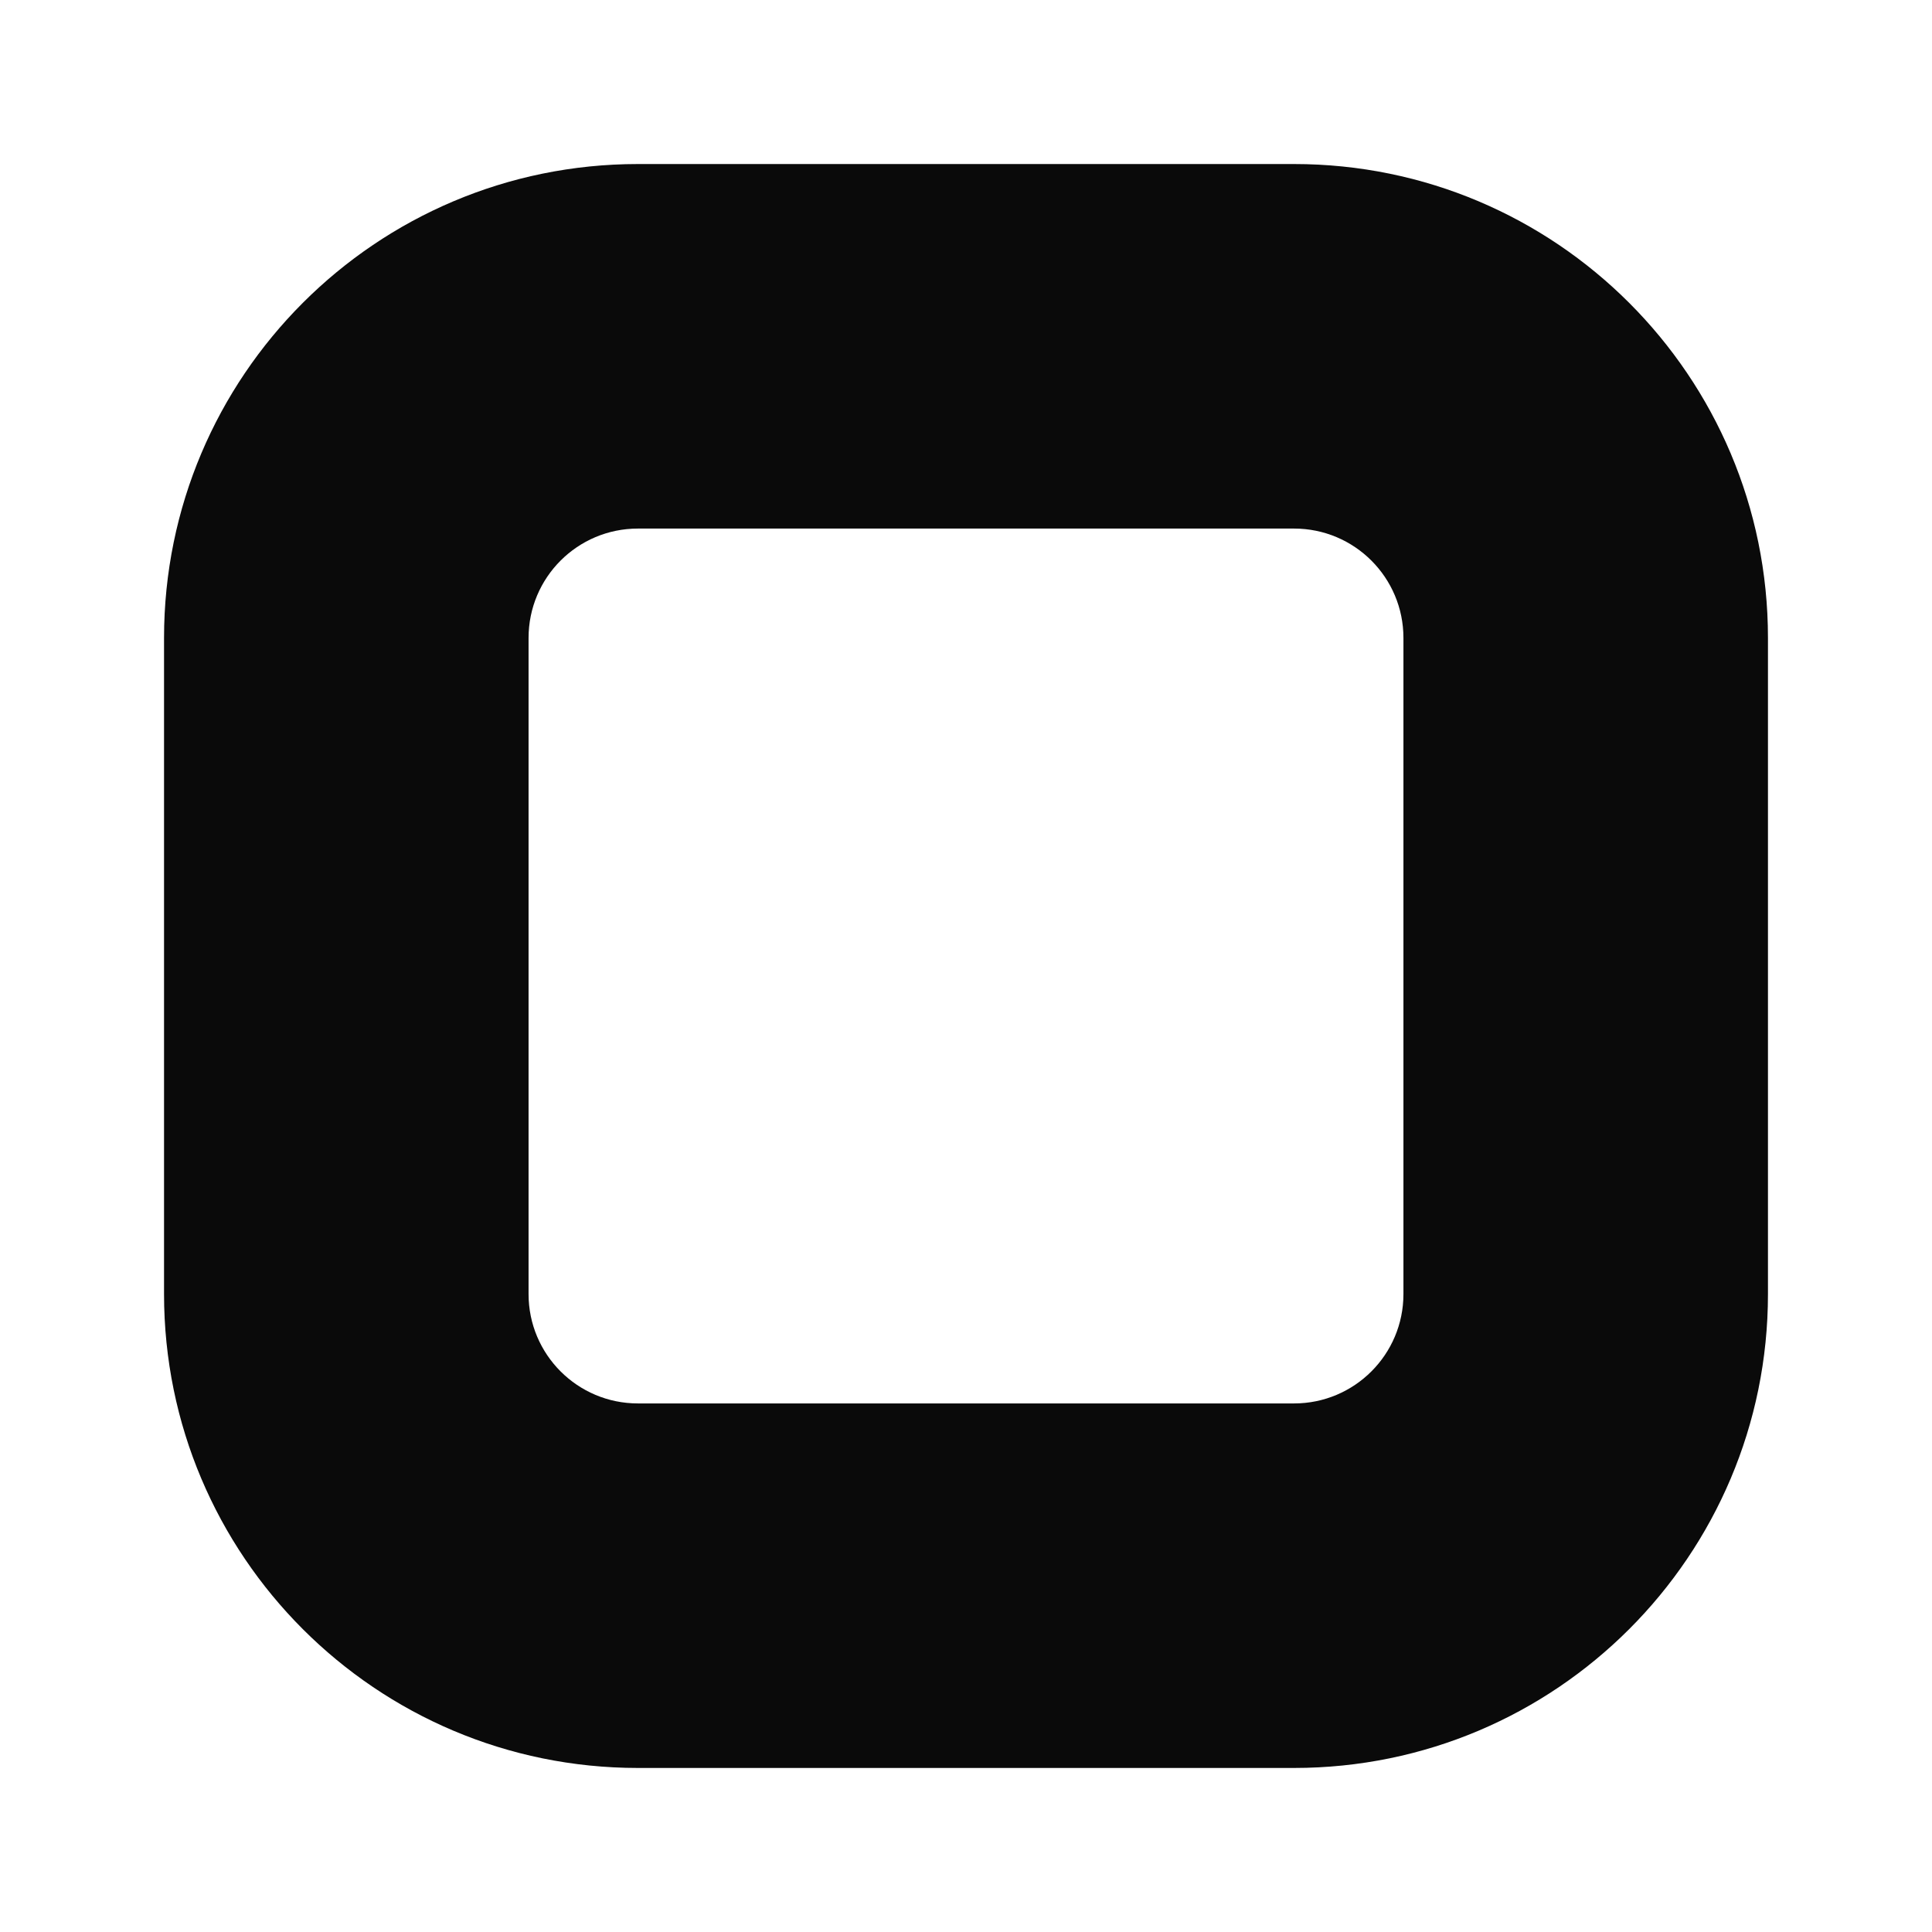
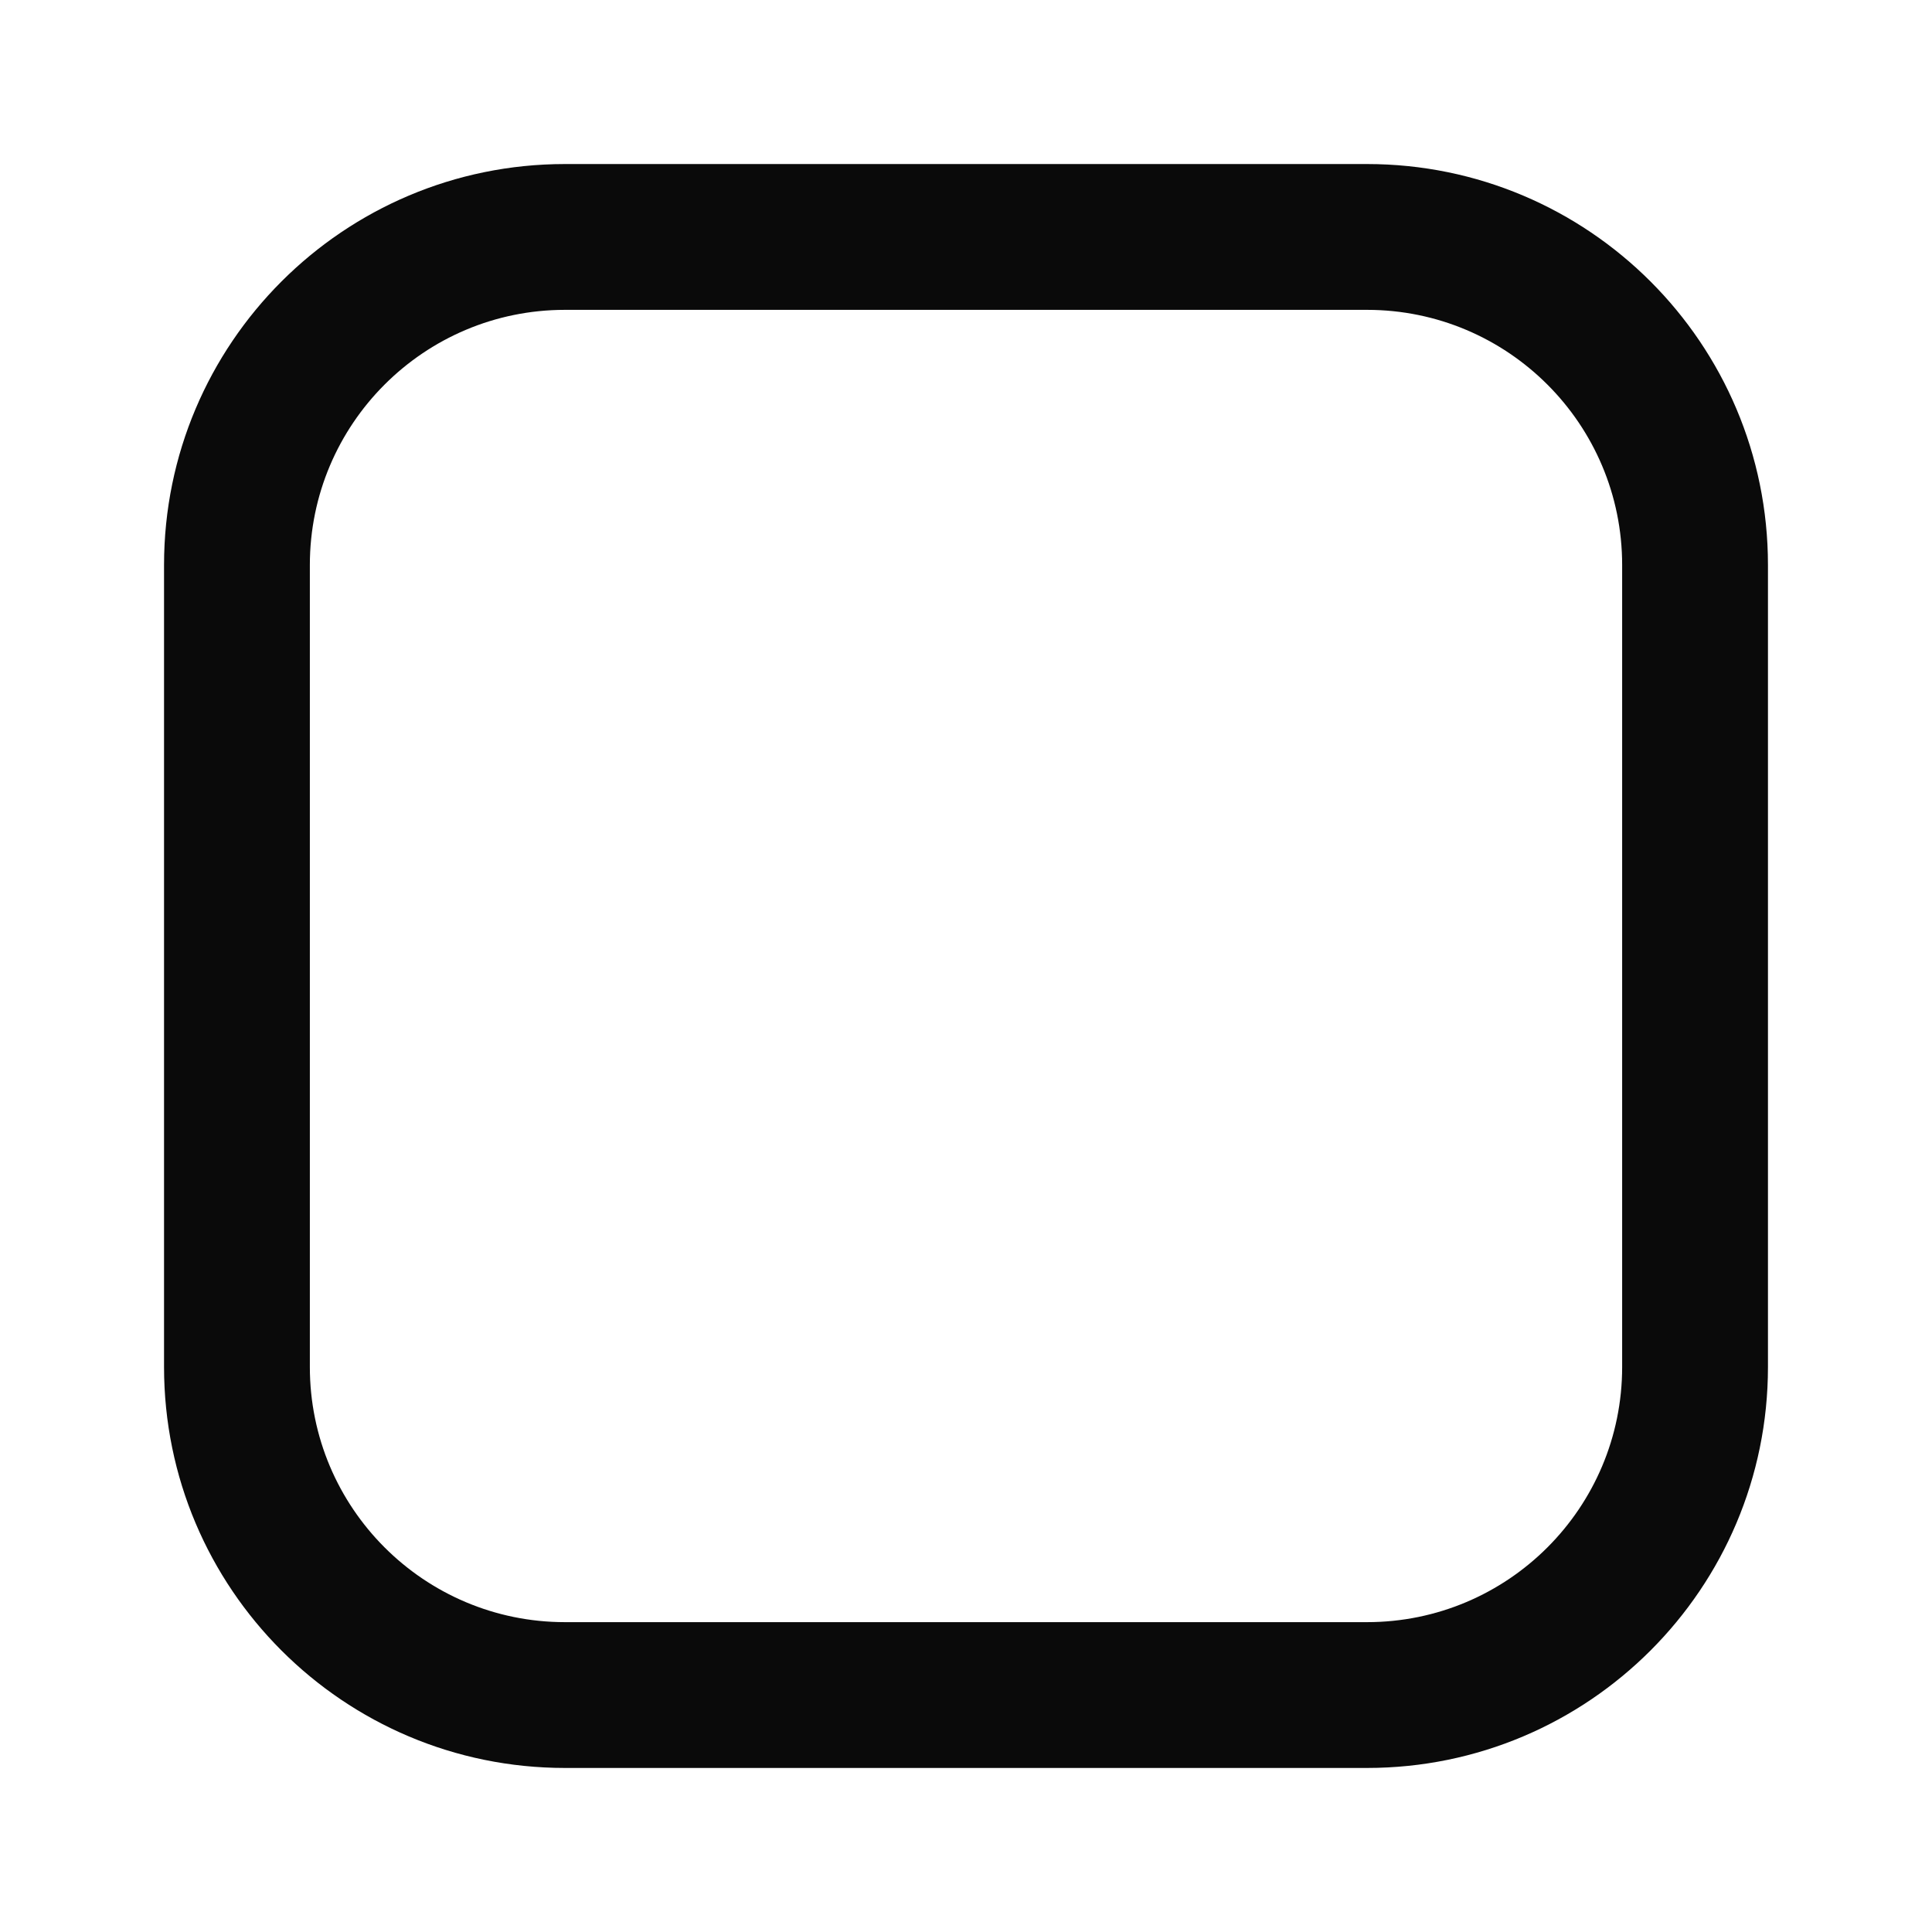
- <svg xmlns="http://www.w3.org/2000/svg" viewBox="0 0 106 106" role="img" aria-label="Pop UI">
-   <path fill="#0a0a0a" fill-rule="evenodd" d="M35 9H71C85.359 9 97 20.641 97 35V71C97 85.359 85.359 97 71 97H35C20.641 97 9 85.359 9 71V35C9 20.641 20.641 9 35 9ZM35 29C31.686 29 29 31.686 29 35V71C29 74.314 31.686 77 35 77H71C74.314 77 77 74.314 77 71V35C77 31.686 74.314 29 71 29H35Z" />
+ <svg xmlns="http://www.w3.org/2000/svg" viewBox="0 0 106 106" fill="#0a0a0a" role="img" aria-label="Pop UI">
+   <path fill-rule="evenodd" d="M31 9H75C87.15 9 97 18.85 97 31V75C97 87.15 87.15 97 75 97H31C18.85 97 9 87.15 9 75V31C9 18.85 18.85 9 31 9ZM31 17C23.268 17 17 23.268 17 31V75C17 82.732 23.268 89 31 89H75C82.732 89 89 82.732 89 75V31C89 23.268 82.732 17 75 17H31Z" />
</svg>
